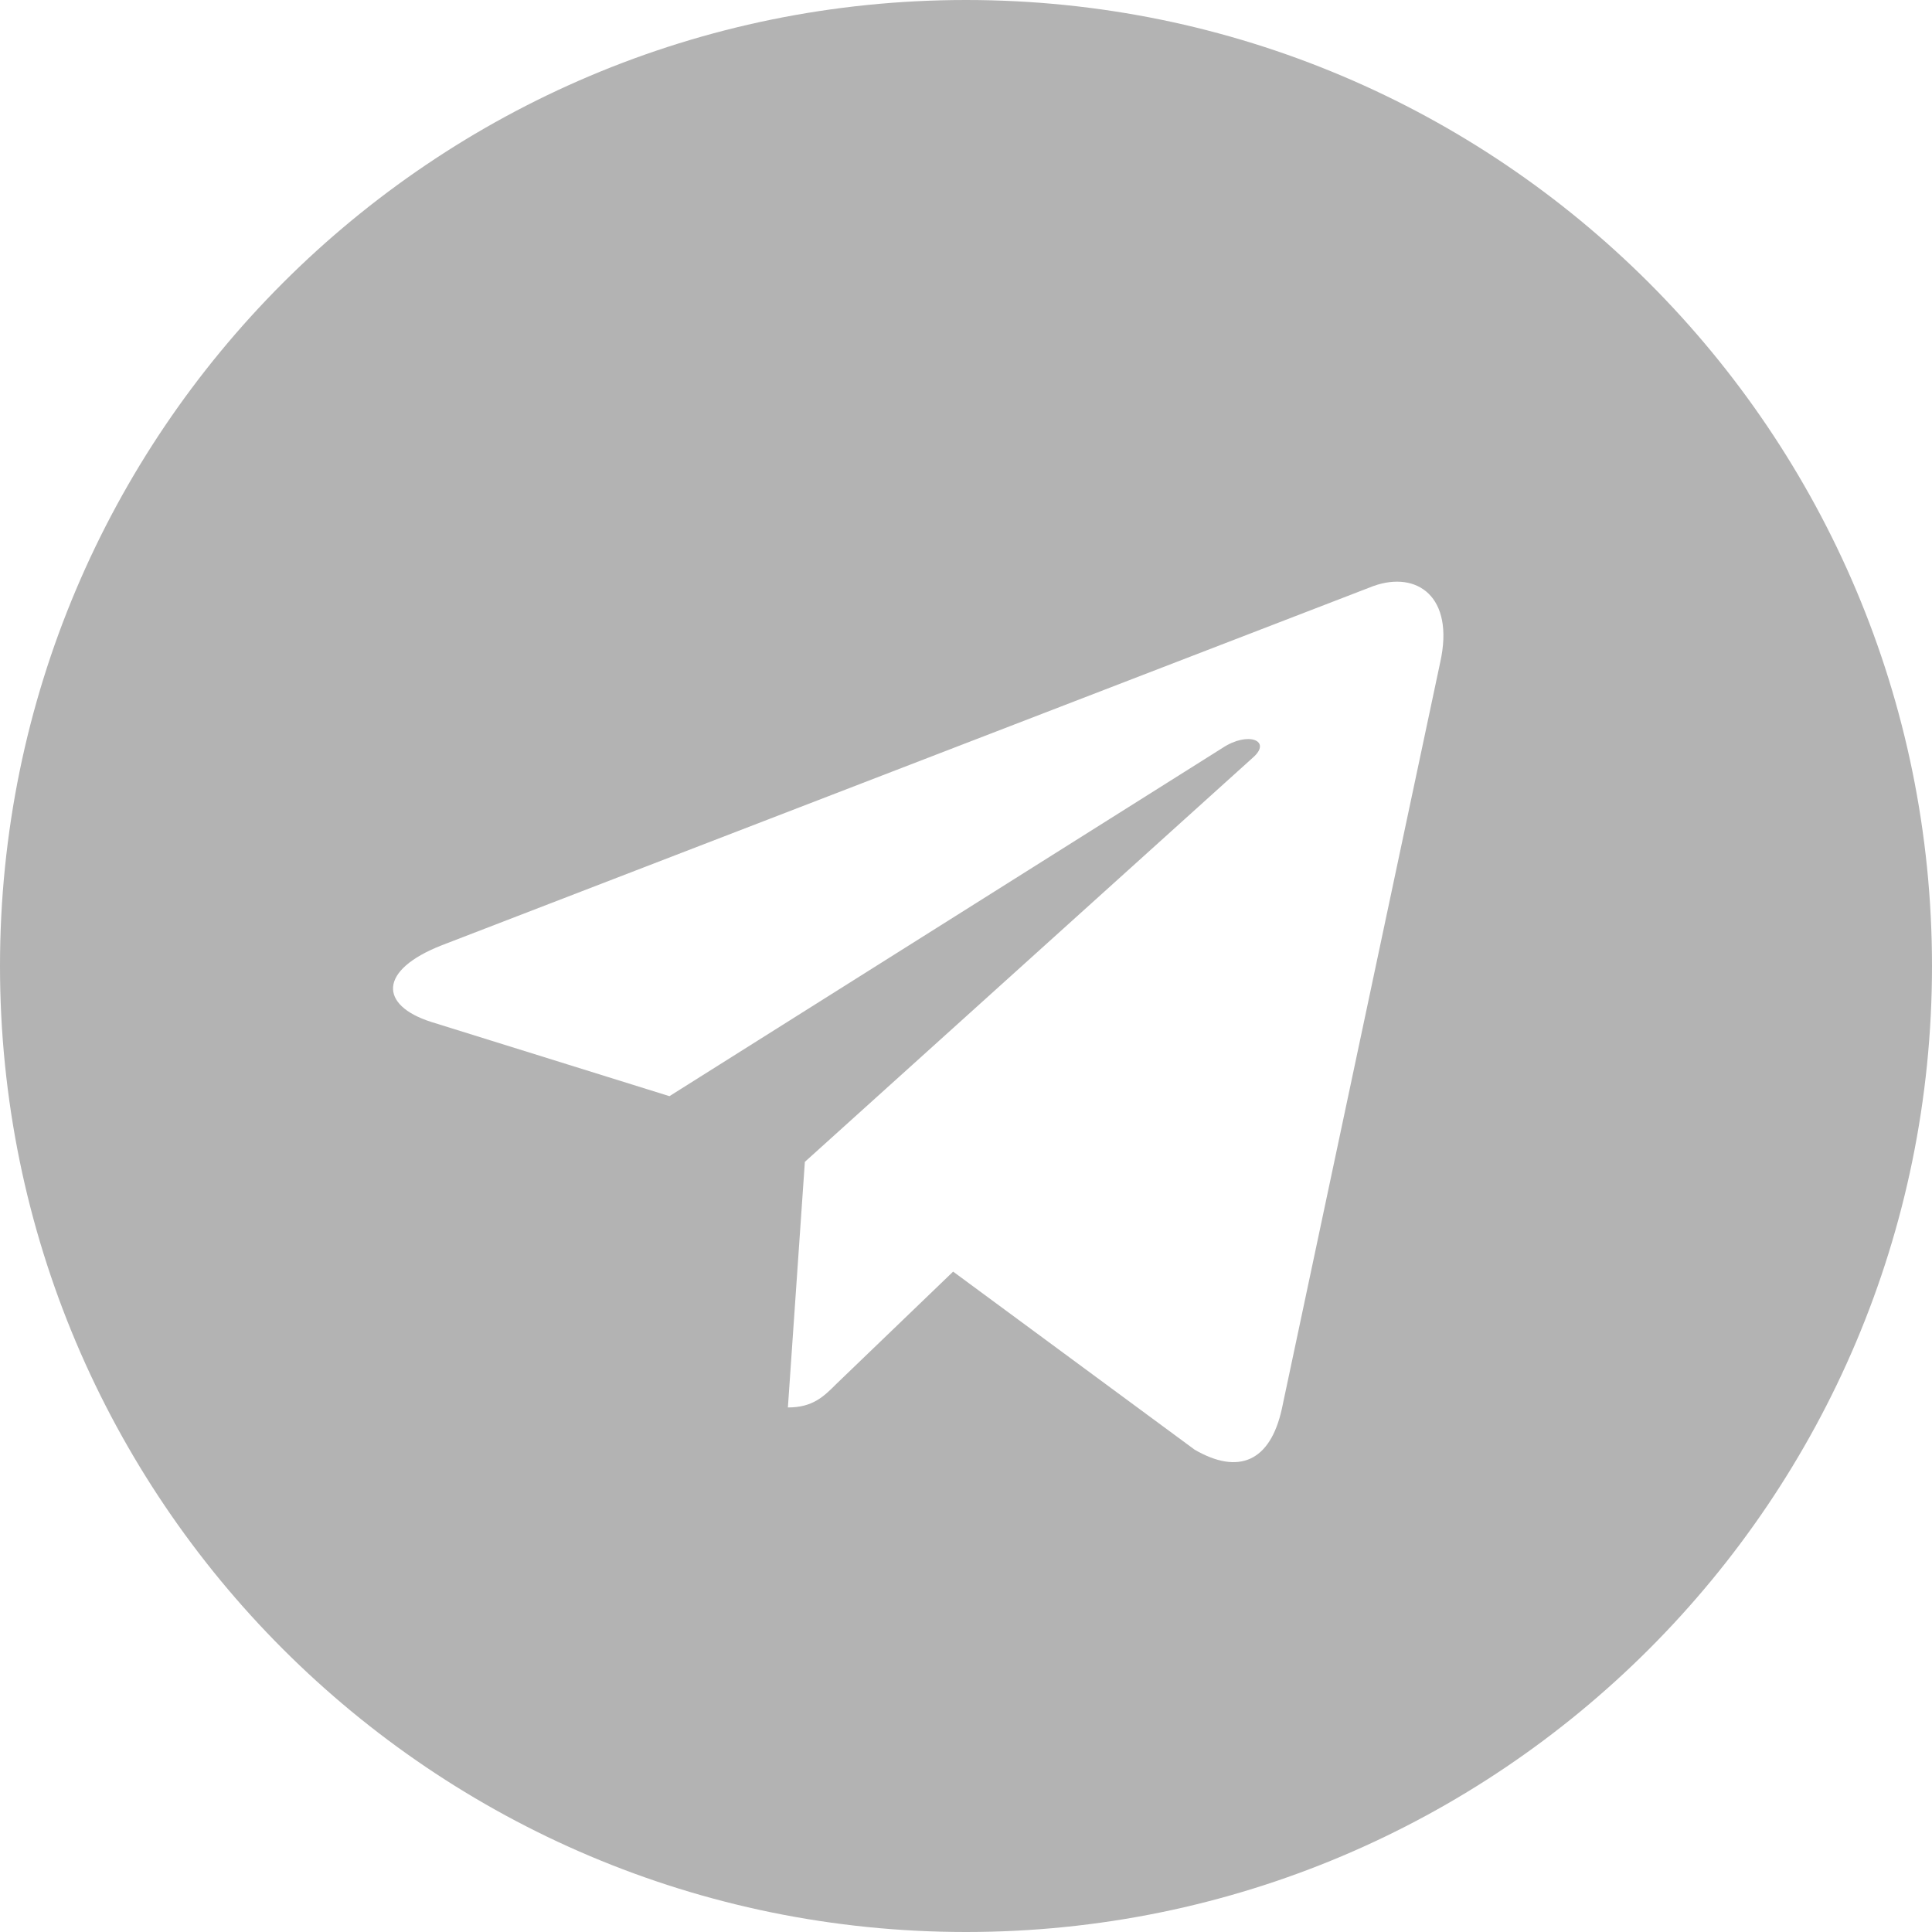
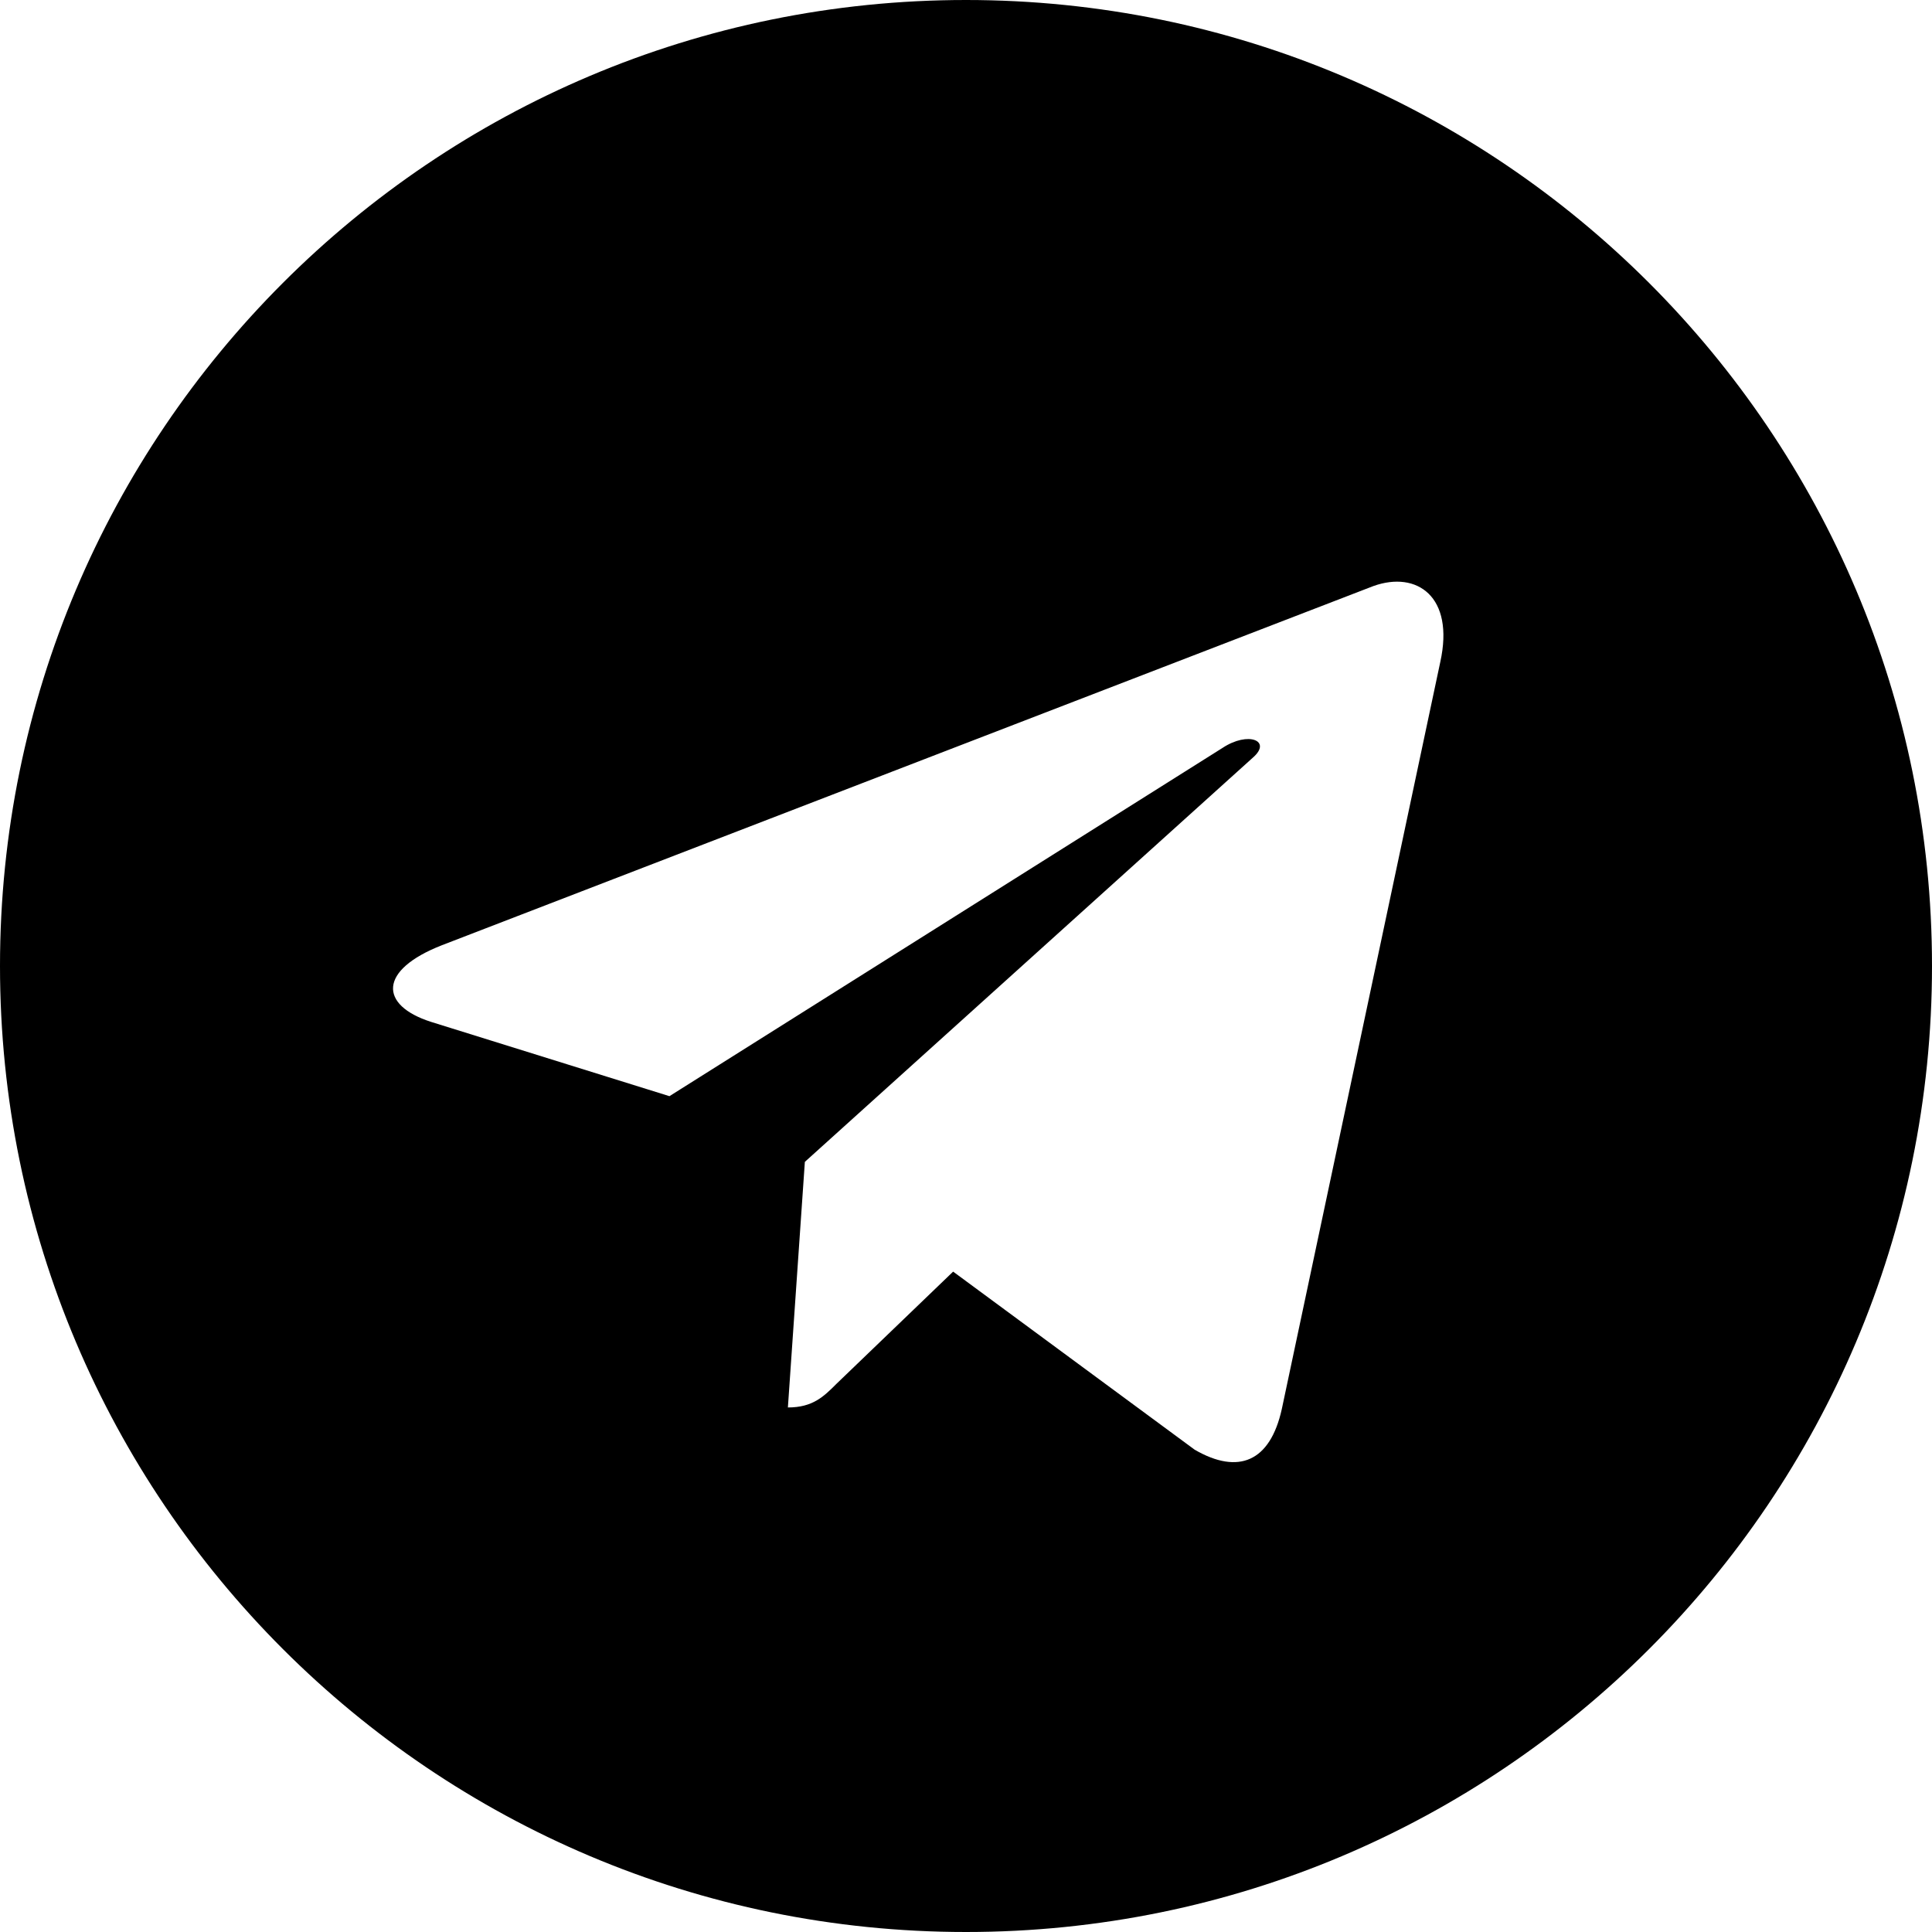
- <svg xmlns="http://www.w3.org/2000/svg" width="32" height="32" viewBox="0 0 32 32" fill="none">
-   <path d="M16 32C24.837 32 32 24.837 32 16C32 7.162 24.837 0 16 0C7.162 0 0 7.162 0 16C0 24.837 7.162 32 16 32ZM7.319 15.656L22.75 9.706C23.469 9.45 24.094 9.881 23.856 10.963L21.231 23.337C21.038 24.212 20.512 24.431 19.788 24.012L15.787 21.062L13.856 22.919C13.644 23.131 13.463 23.312 13.05 23.312L13.331 19.244L20.75 12.55C21.075 12.269 20.675 12.106 20.25 12.387L11.088 18.156L7.138 16.925C6.281 16.65 6.263 16.069 7.319 15.656Z" fill="#B3B3B3" />
+ <svg xmlns="http://www.w3.org/2000/svg" width="32" height="32" viewBox="0 0 32 32">
+   <path d="M16 32C24.837 32 32 24.837 32 16C32 7.162 24.837 0 16 0C7.162 0 0 7.162 0 16C0 24.837 7.162 32 16 32ZM7.319 15.656L22.75 9.706C23.469 9.45 24.094 9.881 23.856 10.963L21.231 23.337C21.038 24.212 20.512 24.431 19.788 24.012L15.787 21.062L13.856 22.919C13.644 23.131 13.463 23.312 13.05 23.312L13.331 19.244L20.75 12.55C21.075 12.269 20.675 12.106 20.25 12.387L11.088 18.156L7.138 16.925C6.281 16.65 6.263 16.069 7.319 15.656Z" />
</svg>
